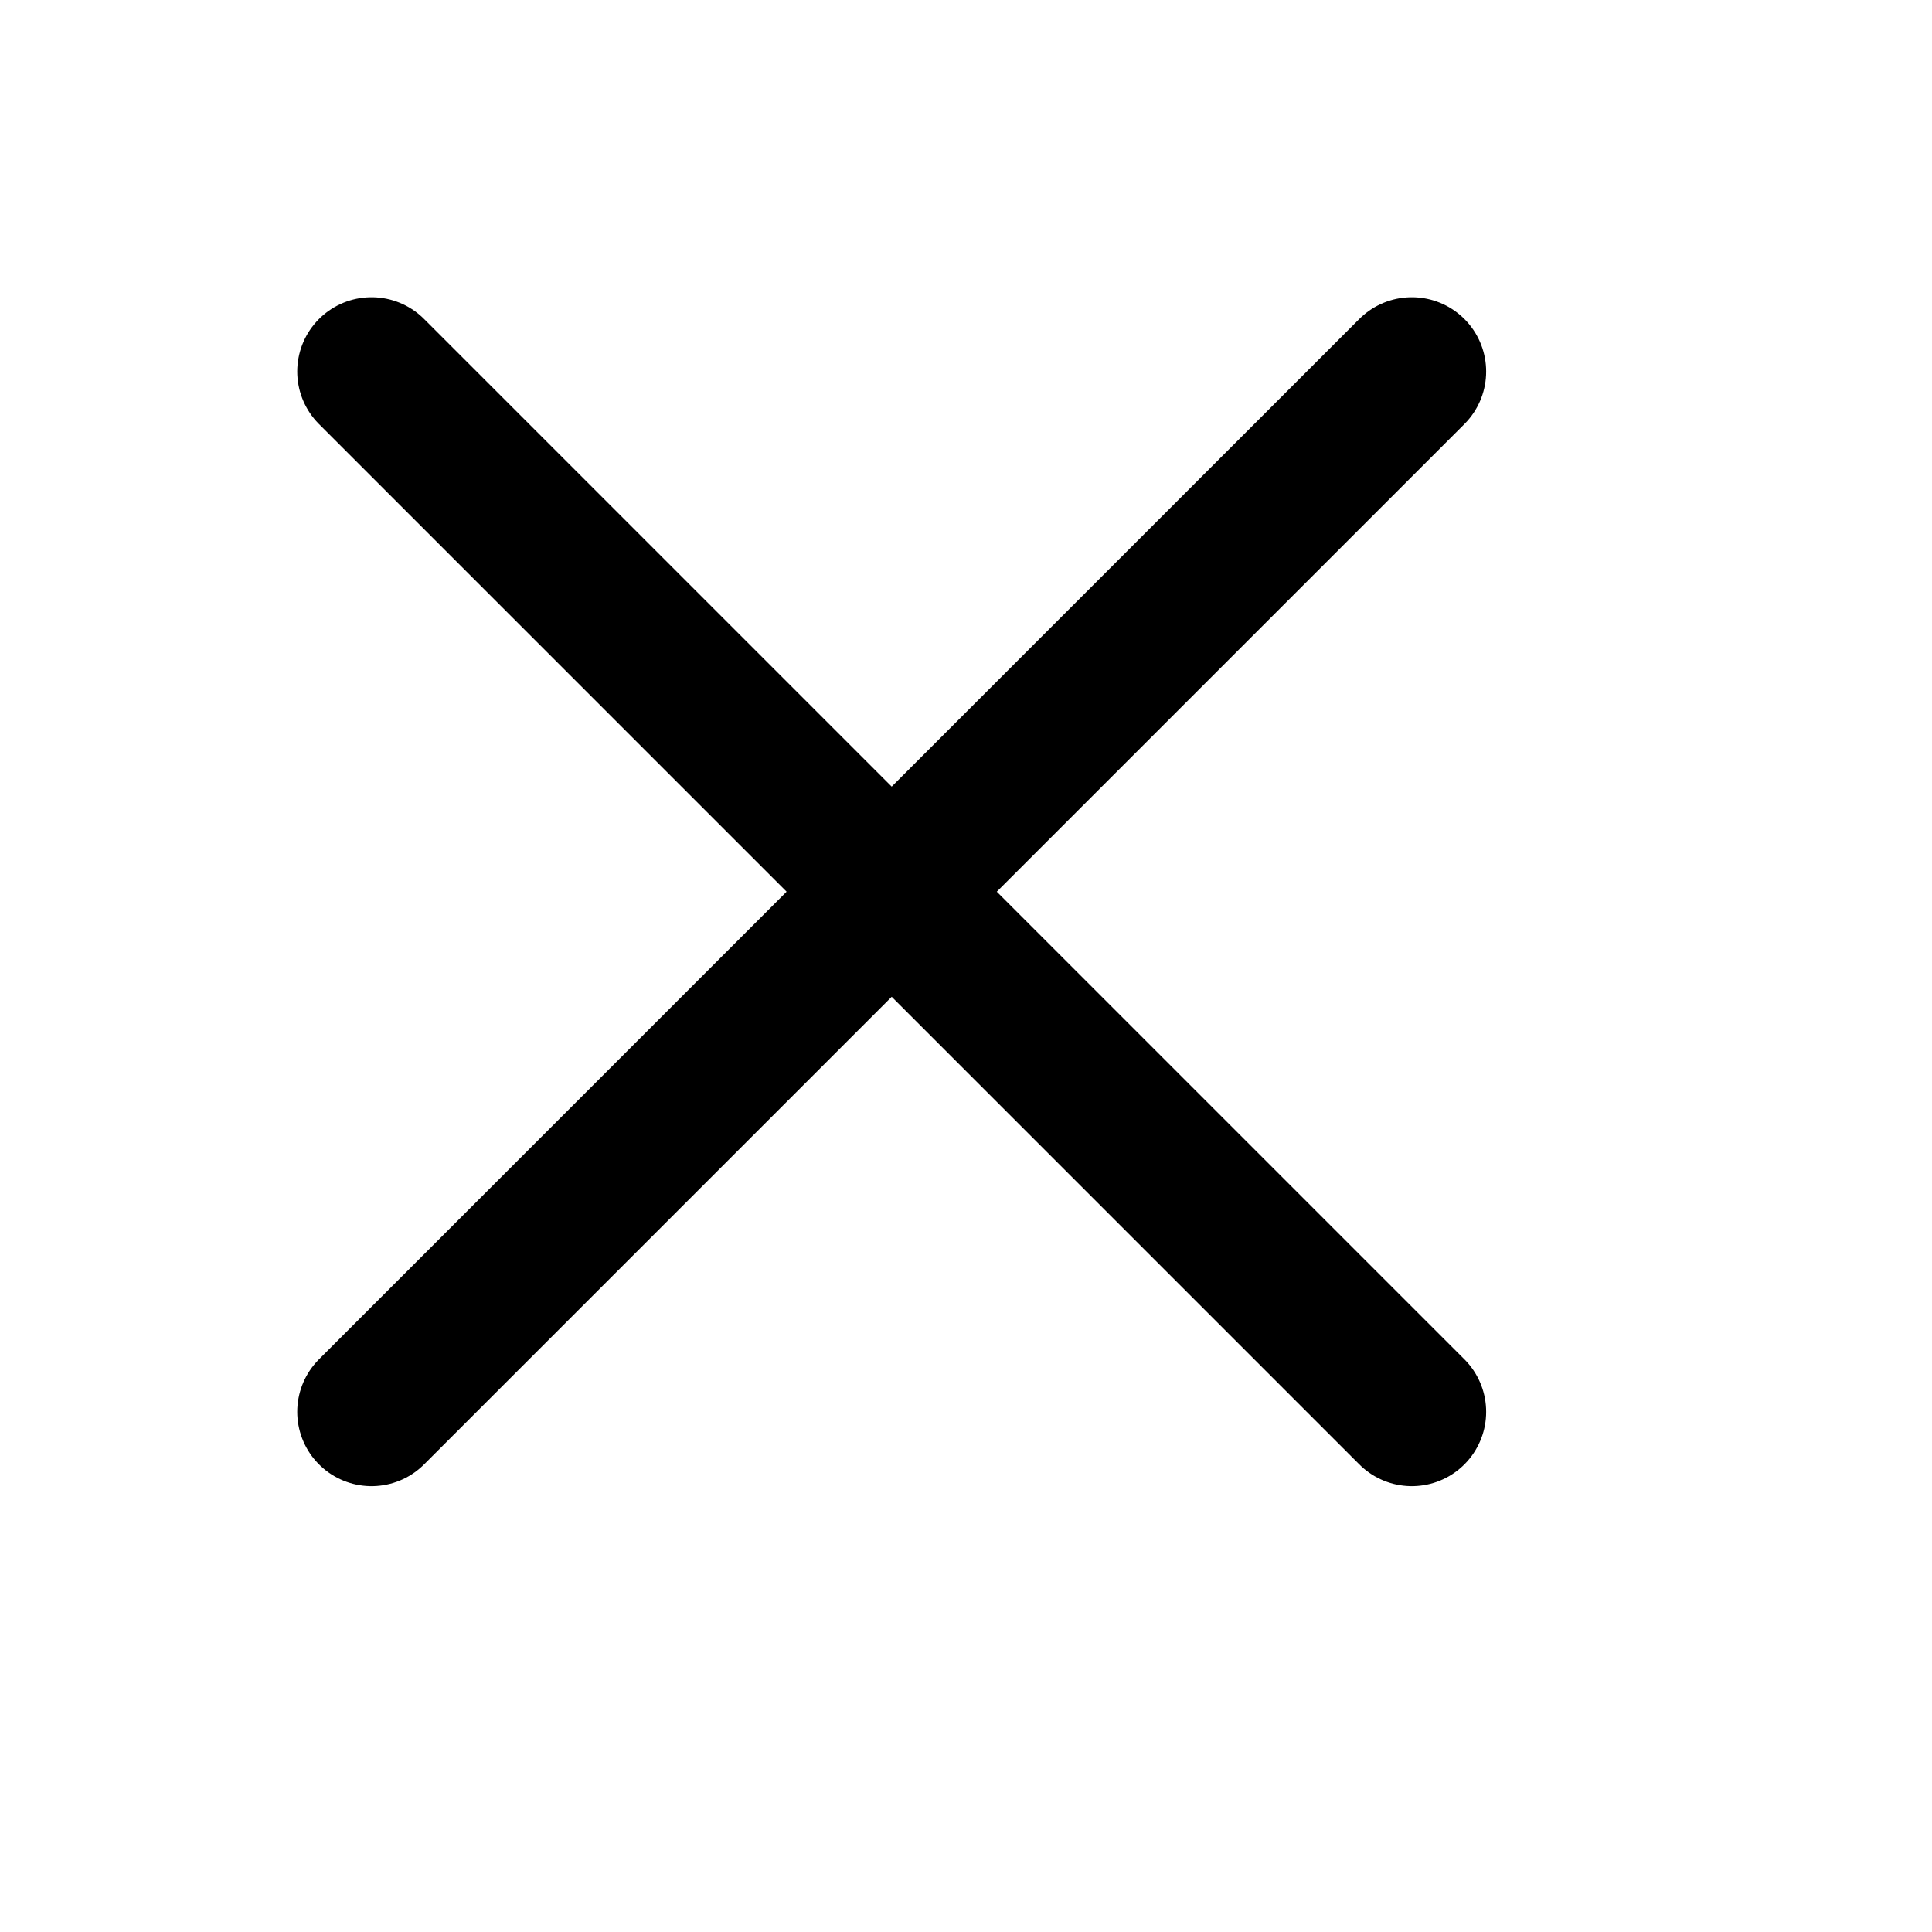
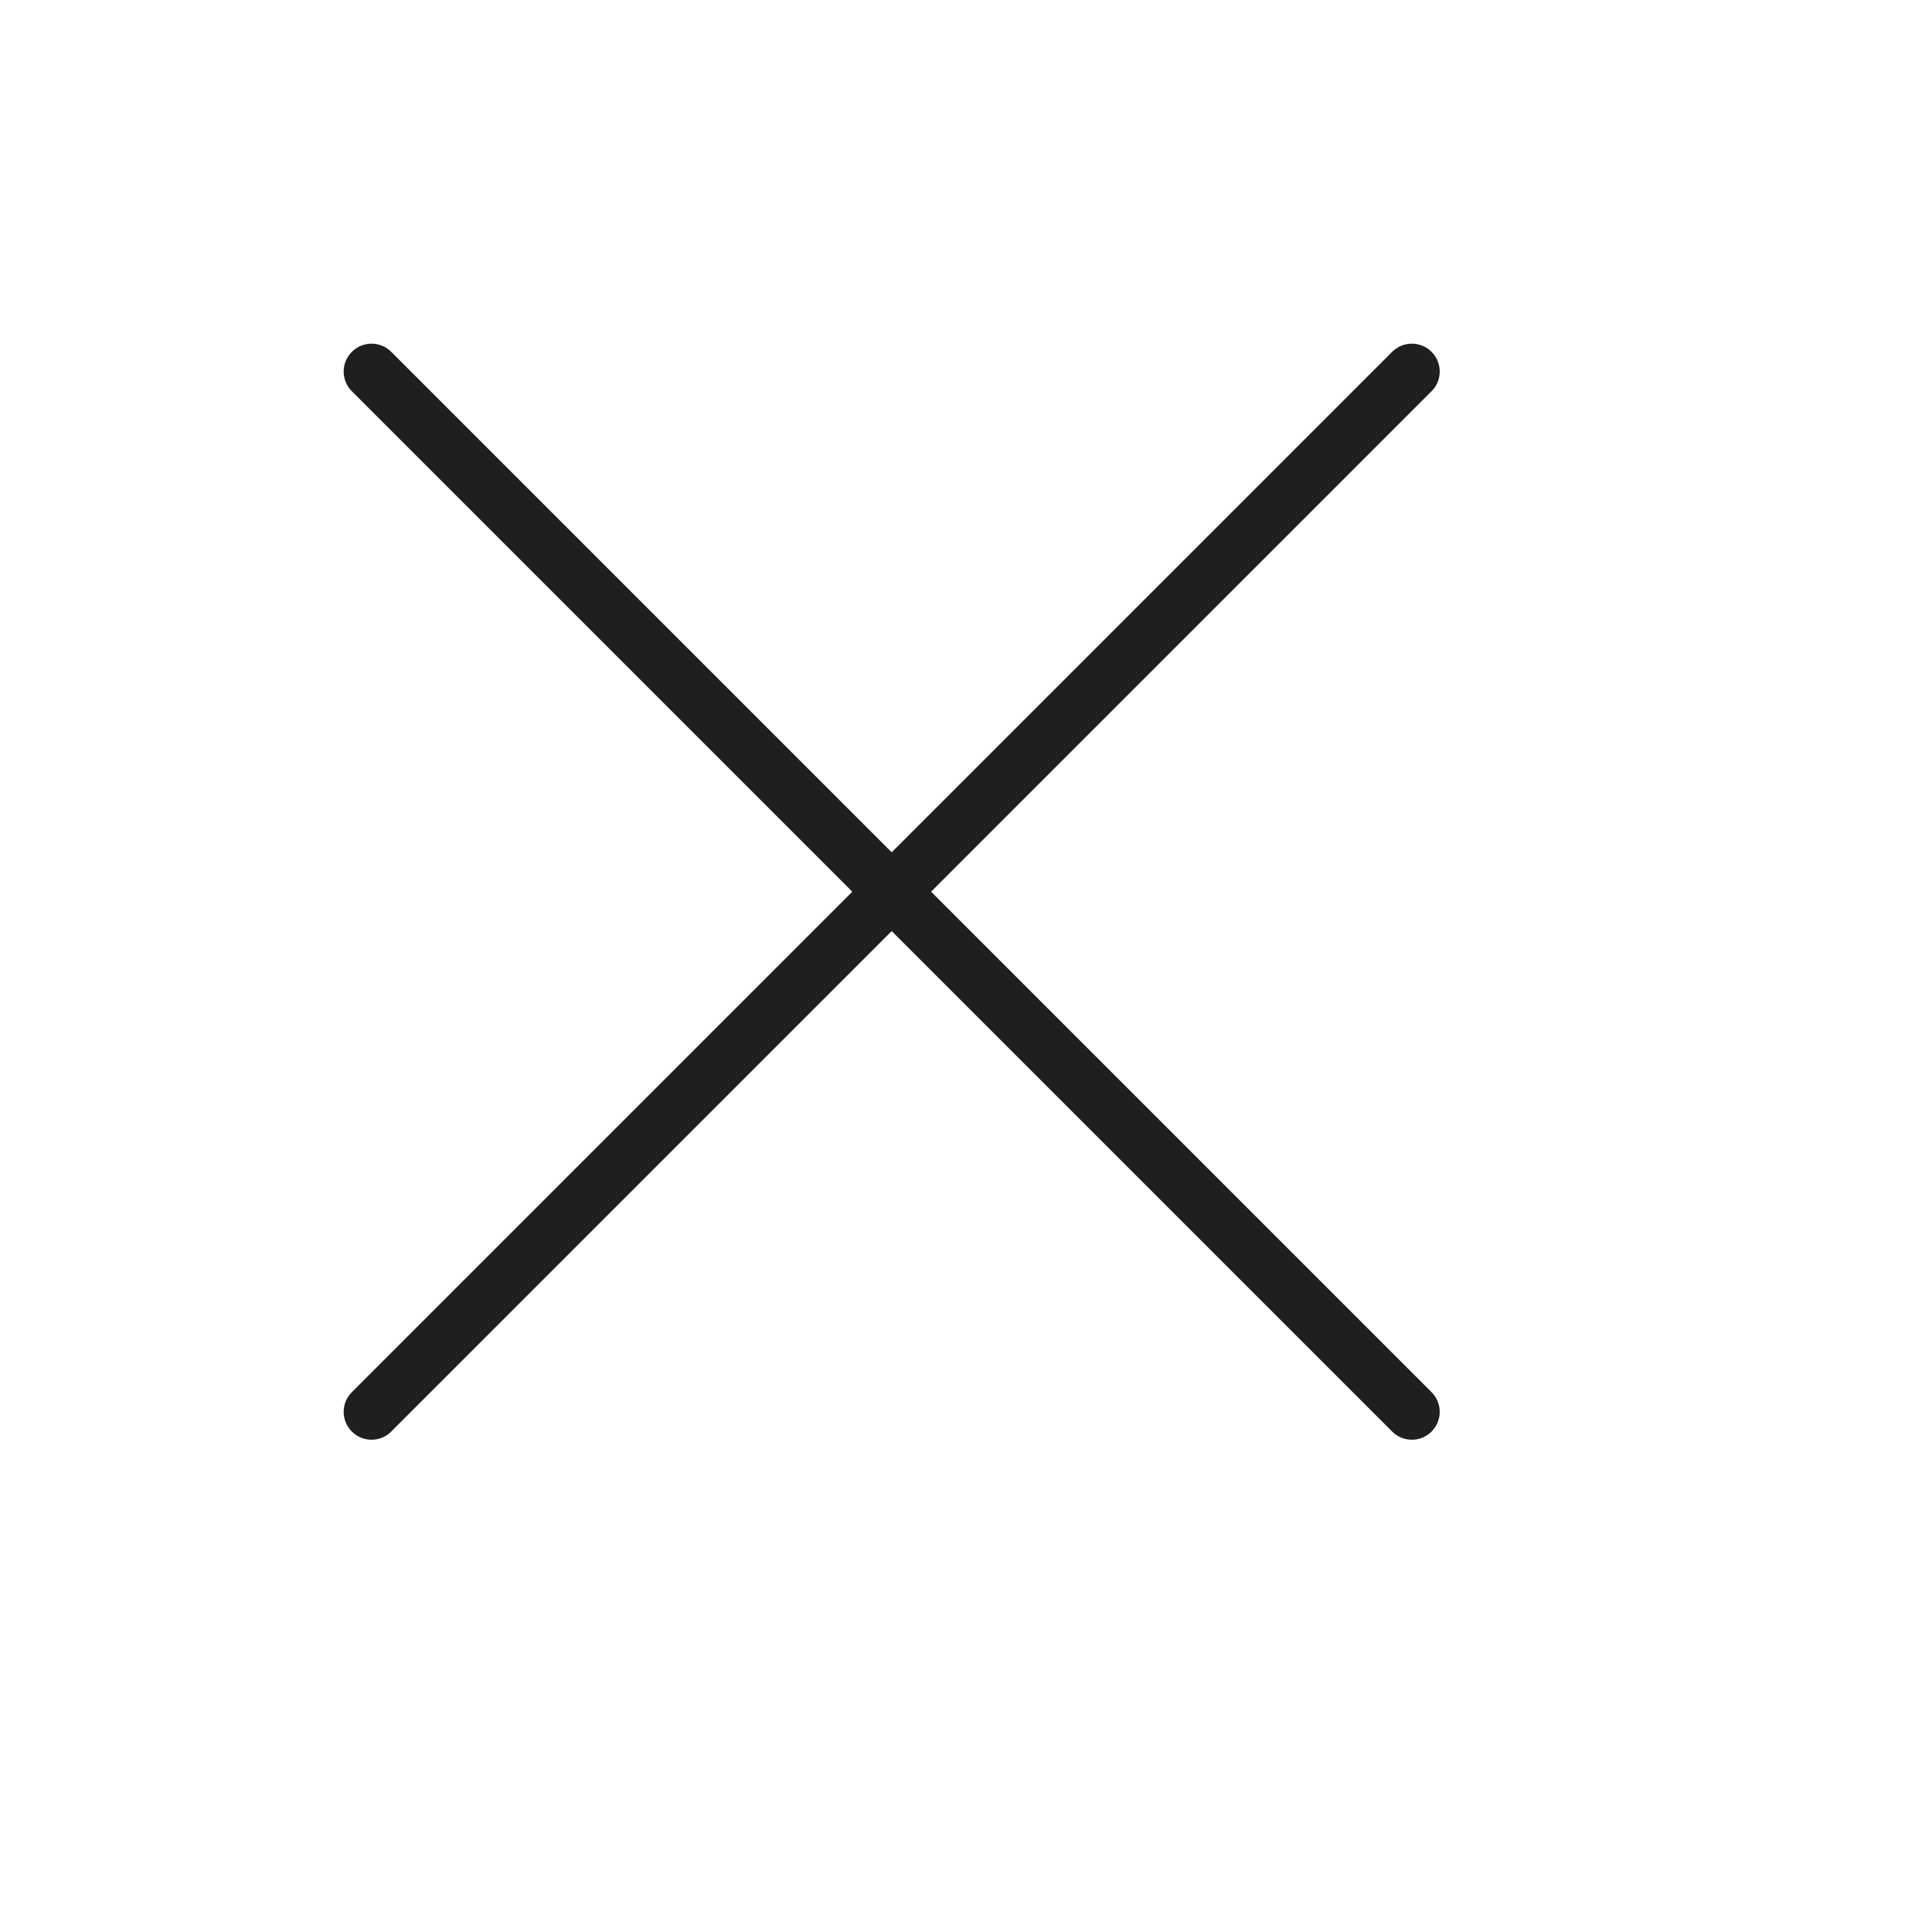
<svg xmlns="http://www.w3.org/2000/svg" fill="#000000" width="30px" height="30px" viewBox="0 0 26 26" id="cross" data-name="Flat Line" class="icon flat-line">
-   <path id="primary" d="M19,19,5,5M19,5,5,19" style="fill: none; stroke: rgb(0, 0, 0); stroke-linecap: round; stroke-linejoin: round; stroke-width: 2;" />
+   <path id="primary" d="M19,19,5,5M19,5,5,19" style="fill: none; stroke: rgb(31, 31, 31); stroke-linecap: round; stroke-linejoin: round; stroke-width: 0.75;" />
</svg>
